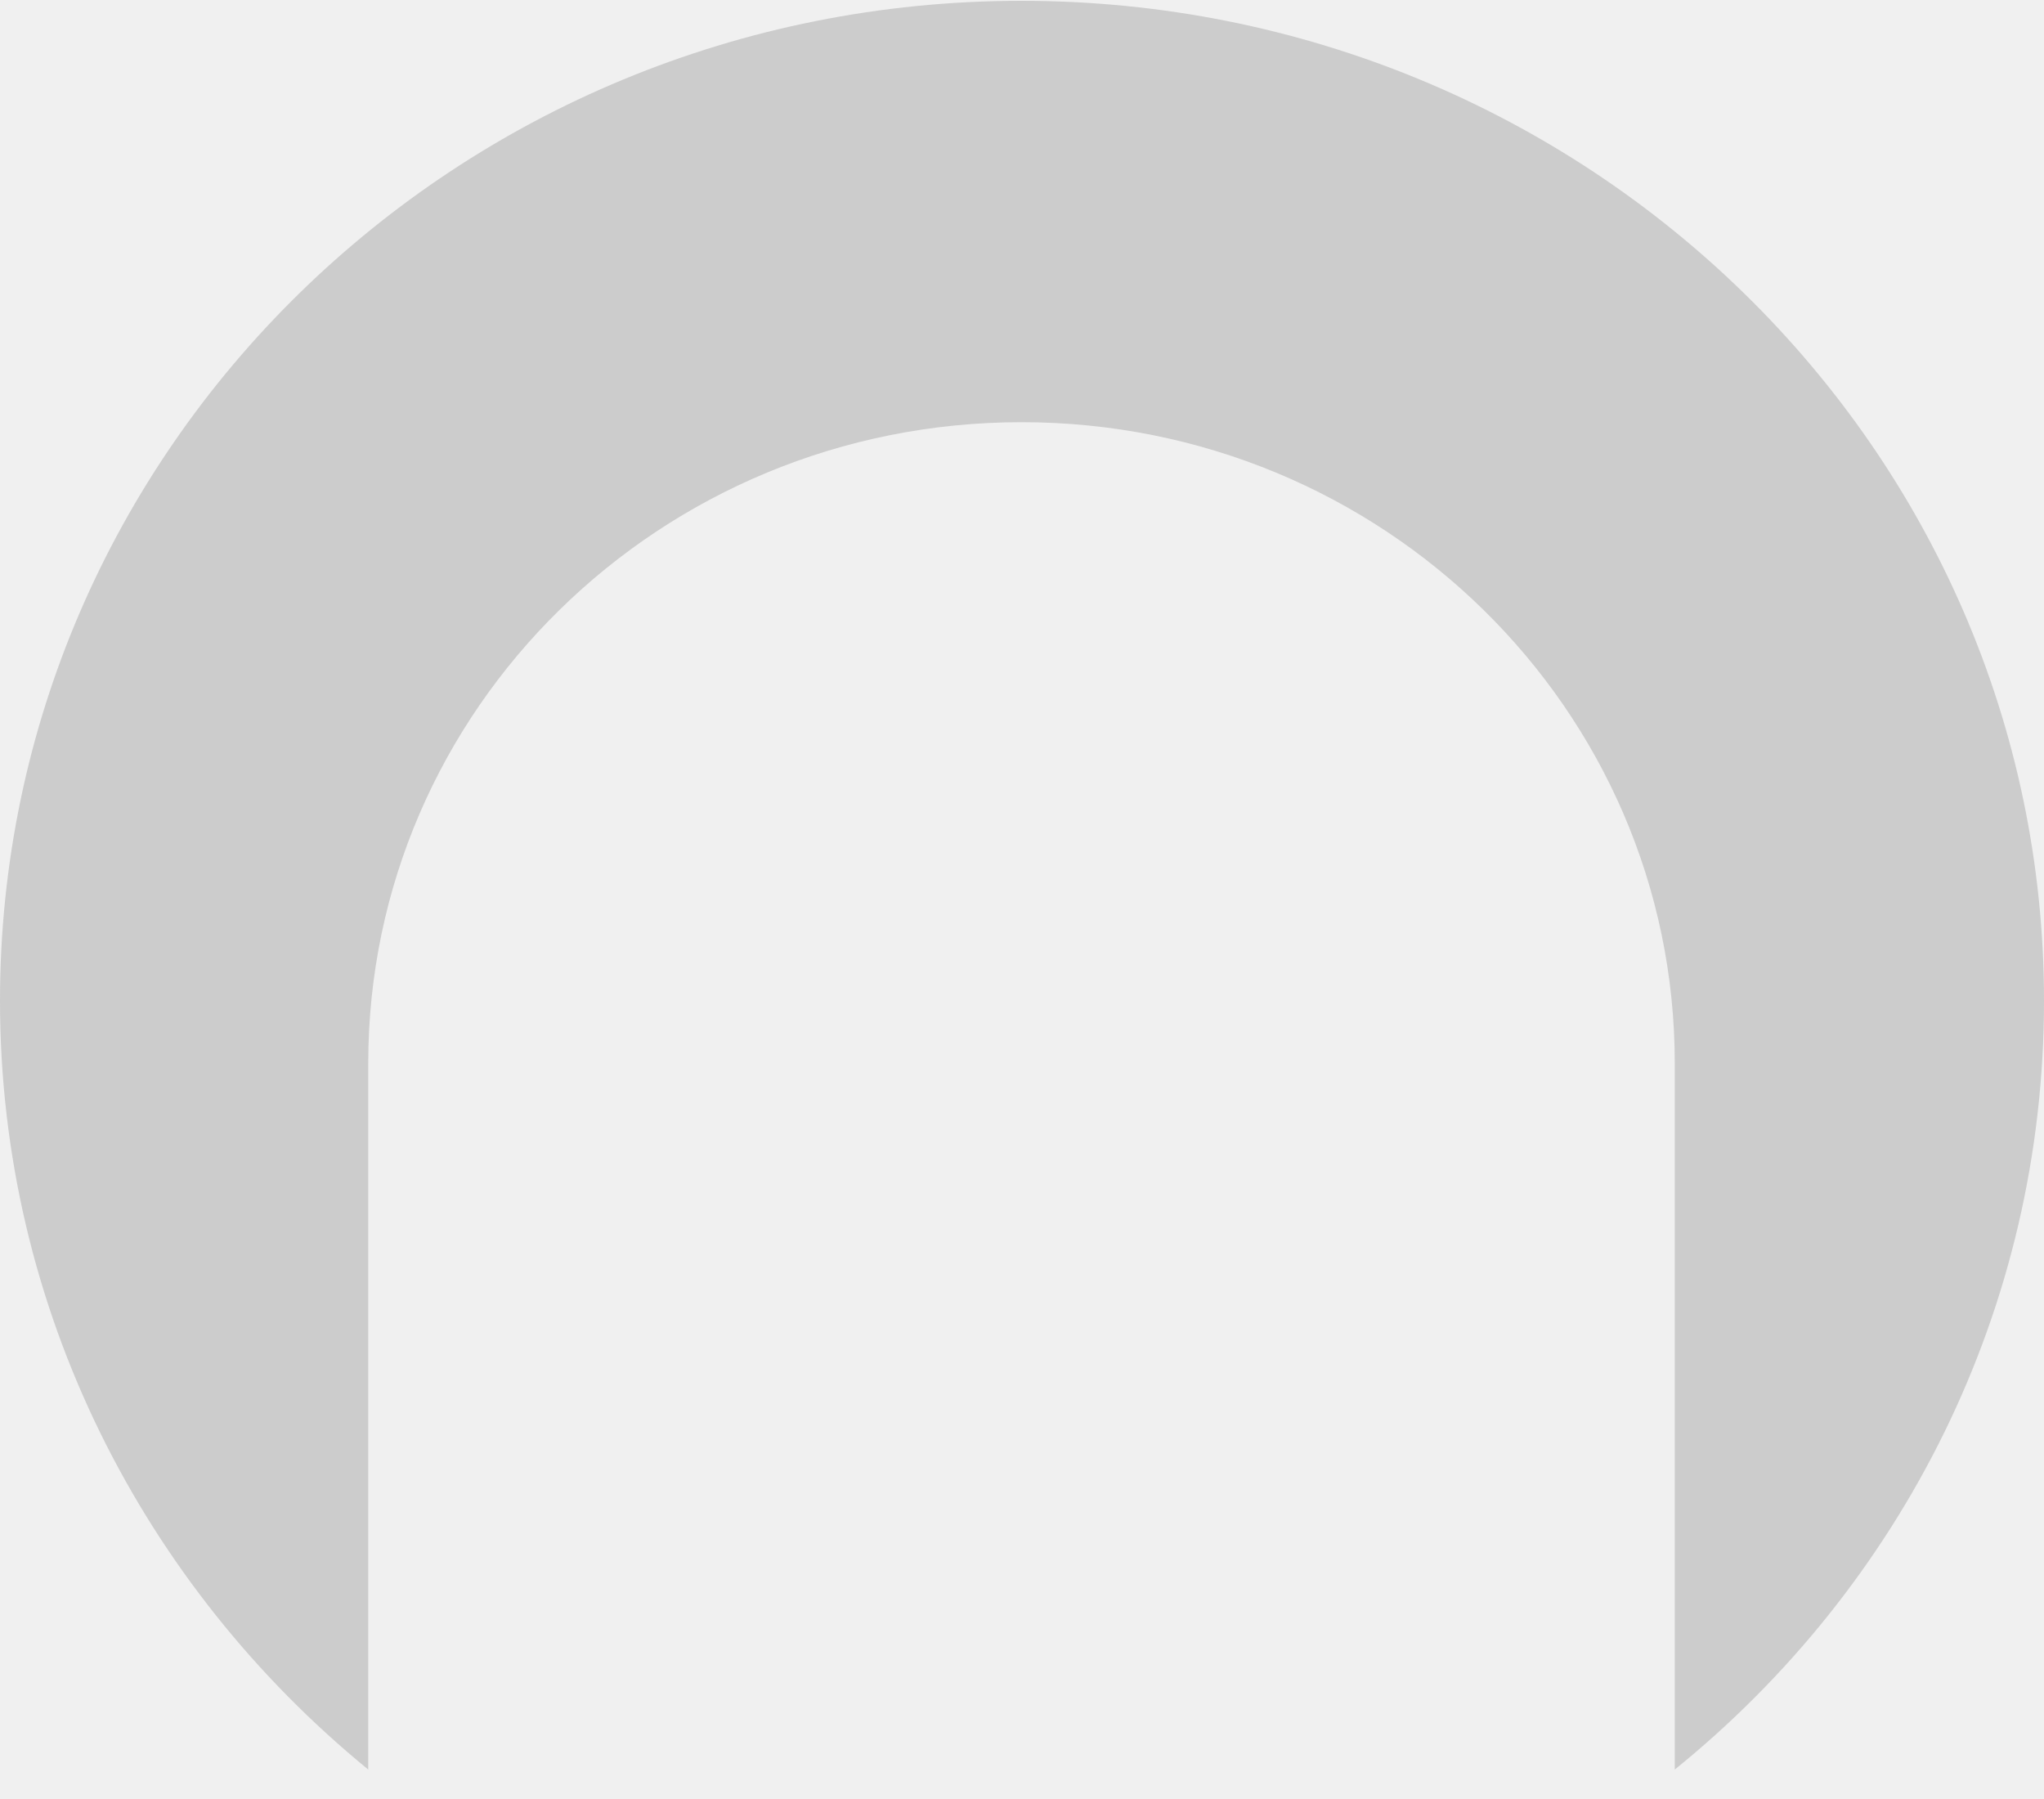
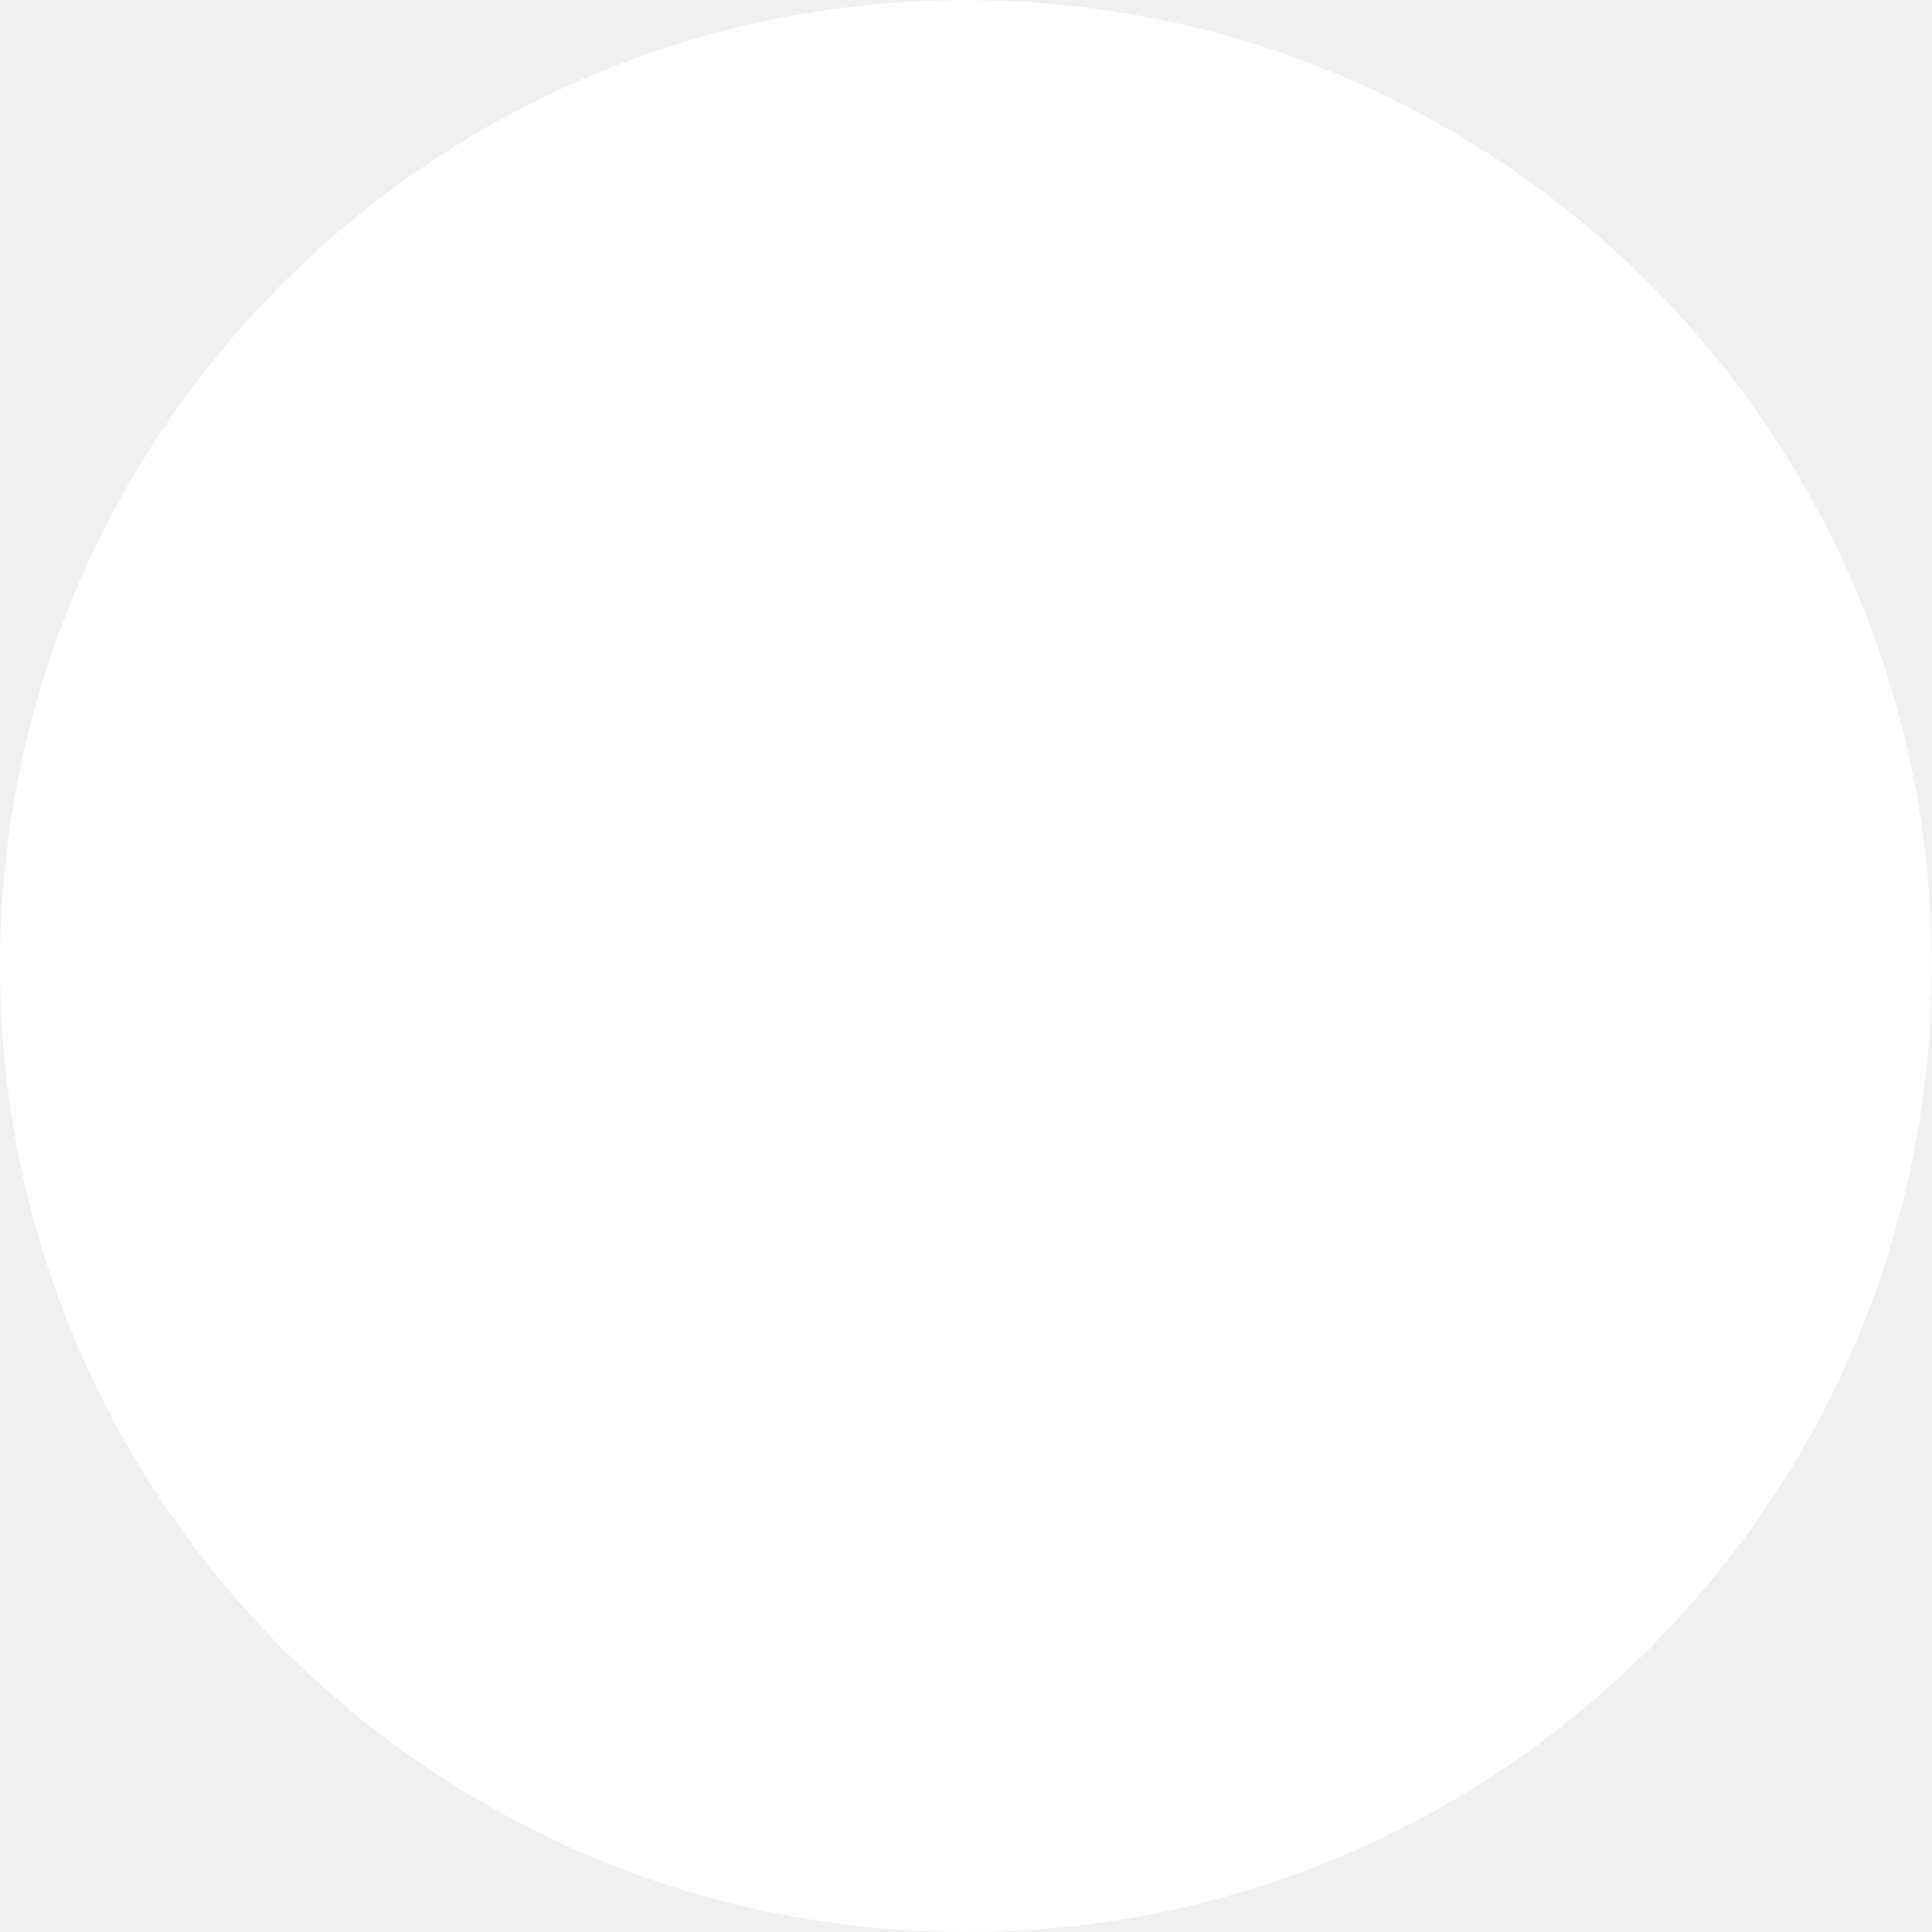
- <svg xmlns="http://www.w3.org/2000/svg" version="1.1" width="25px" height="22px">
+ <svg xmlns="http://www.w3.org/2000/svg" version="1.1" width="25px" height="25px">
  <defs>
    <pattern id="BGPattern" patternUnits="userSpaceOnUse" alignment="0 0" imageRepeat="None" />
-     <mask fill="white" id="Clip1823">
-       <path d="M 20.484 21.64  C 23.257 19.396  25 16.016  25 12.238  C 25 5.492  19.407 0.01  12.494 0.01  C 5.578 0.01  0 5.492  0 12.238  C 0 16.016  1.758 19.396  4.504 21.64  L 4.504 13.004  C 4.504 8.672  8.078 5.163  12.494 5.163  C 16.91 5.163  20.484 8.672  20.484 13.004  L 20.484 21.64  Z " fill-rule="evenodd" />
+     <mask fill="white" id="Clip2974">
+       <path d="M 0 12.501  C 0 19.404  5.596 25  12.499 25  C 19.402 25  24.998 19.404  24.998 12.501  C 24.998 5.598  19.402 0.002  12.499 0.002  C 5.596 0.002  0 5.598  0 12.501  Z " fill-rule="evenodd" />
    </mask>
  </defs>
  <g transform="matrix(1 0 0 1 -1516 -7 )">
-     <path d="M 20.484 21.64  C 23.257 19.396  25 16.016  25 12.238  C 25 5.492  19.407 0.01  12.494 0.01  C 5.578 0.01  0 5.492  0 12.238  C 0 16.016  1.758 19.396  4.504 21.64  L 4.504 13.004  C 4.504 8.672  8.078 5.163  12.494 5.163  C 16.91 5.163  20.484 8.672  20.484 13.004  L 20.484 21.64  Z " fill-rule="nonzero" fill="rgba(204, 204, 204, 1)" stroke="none" transform="matrix(1 0 0 1 1516 7 )" class="fill" />
-     <path d="M 20.484 21.64  C 23.257 19.396  25 16.016  25 12.238  C 25 5.492  19.407 0.01  12.494 0.01  C 5.578 0.01  0 5.492  0 12.238  C 0 16.016  1.758 19.396  4.504 21.64  L 4.504 13.004  C 4.504 8.672  8.078 5.163  12.494 5.163  C 16.91 5.163  20.484 8.672  20.484 13.004  L 20.484 21.64  Z " stroke-width="0" stroke-dasharray="0" stroke="rgba(255, 255, 255, 0)" fill="none" transform="matrix(1 0 0 1 1516 7 )" class="stroke" mask="url(#Clip1823)" />
+     <path d="M 0 12.501  C 0 19.404  5.596 25  12.499 25  C 19.402 25  24.998 19.404  24.998 12.501  C 24.998 5.598  19.402 0.002  12.499 0.002  C 5.596 0.002  0 5.598  0 12.501  Z " fill-rule="nonzero" fill="rgba(255, 255, 255, 1)" stroke="none" transform="matrix(1 0 0 1 1516 7 )" class="fill" />
+     <path d="M 0 12.501  C 0 19.404  5.596 25  12.499 25  C 19.402 25  24.998 19.404  24.998 12.501  C 24.998 5.598  19.402 0.002  12.499 0.002  C 5.596 0.002  0 5.598  0 12.501  Z " stroke-width="0" stroke-dasharray="0" stroke="rgba(255, 255, 255, 0)" fill="none" transform="matrix(1 0 0 1 1516 7 )" class="stroke" mask="url(#Clip2974)" />
  </g>
</svg>
